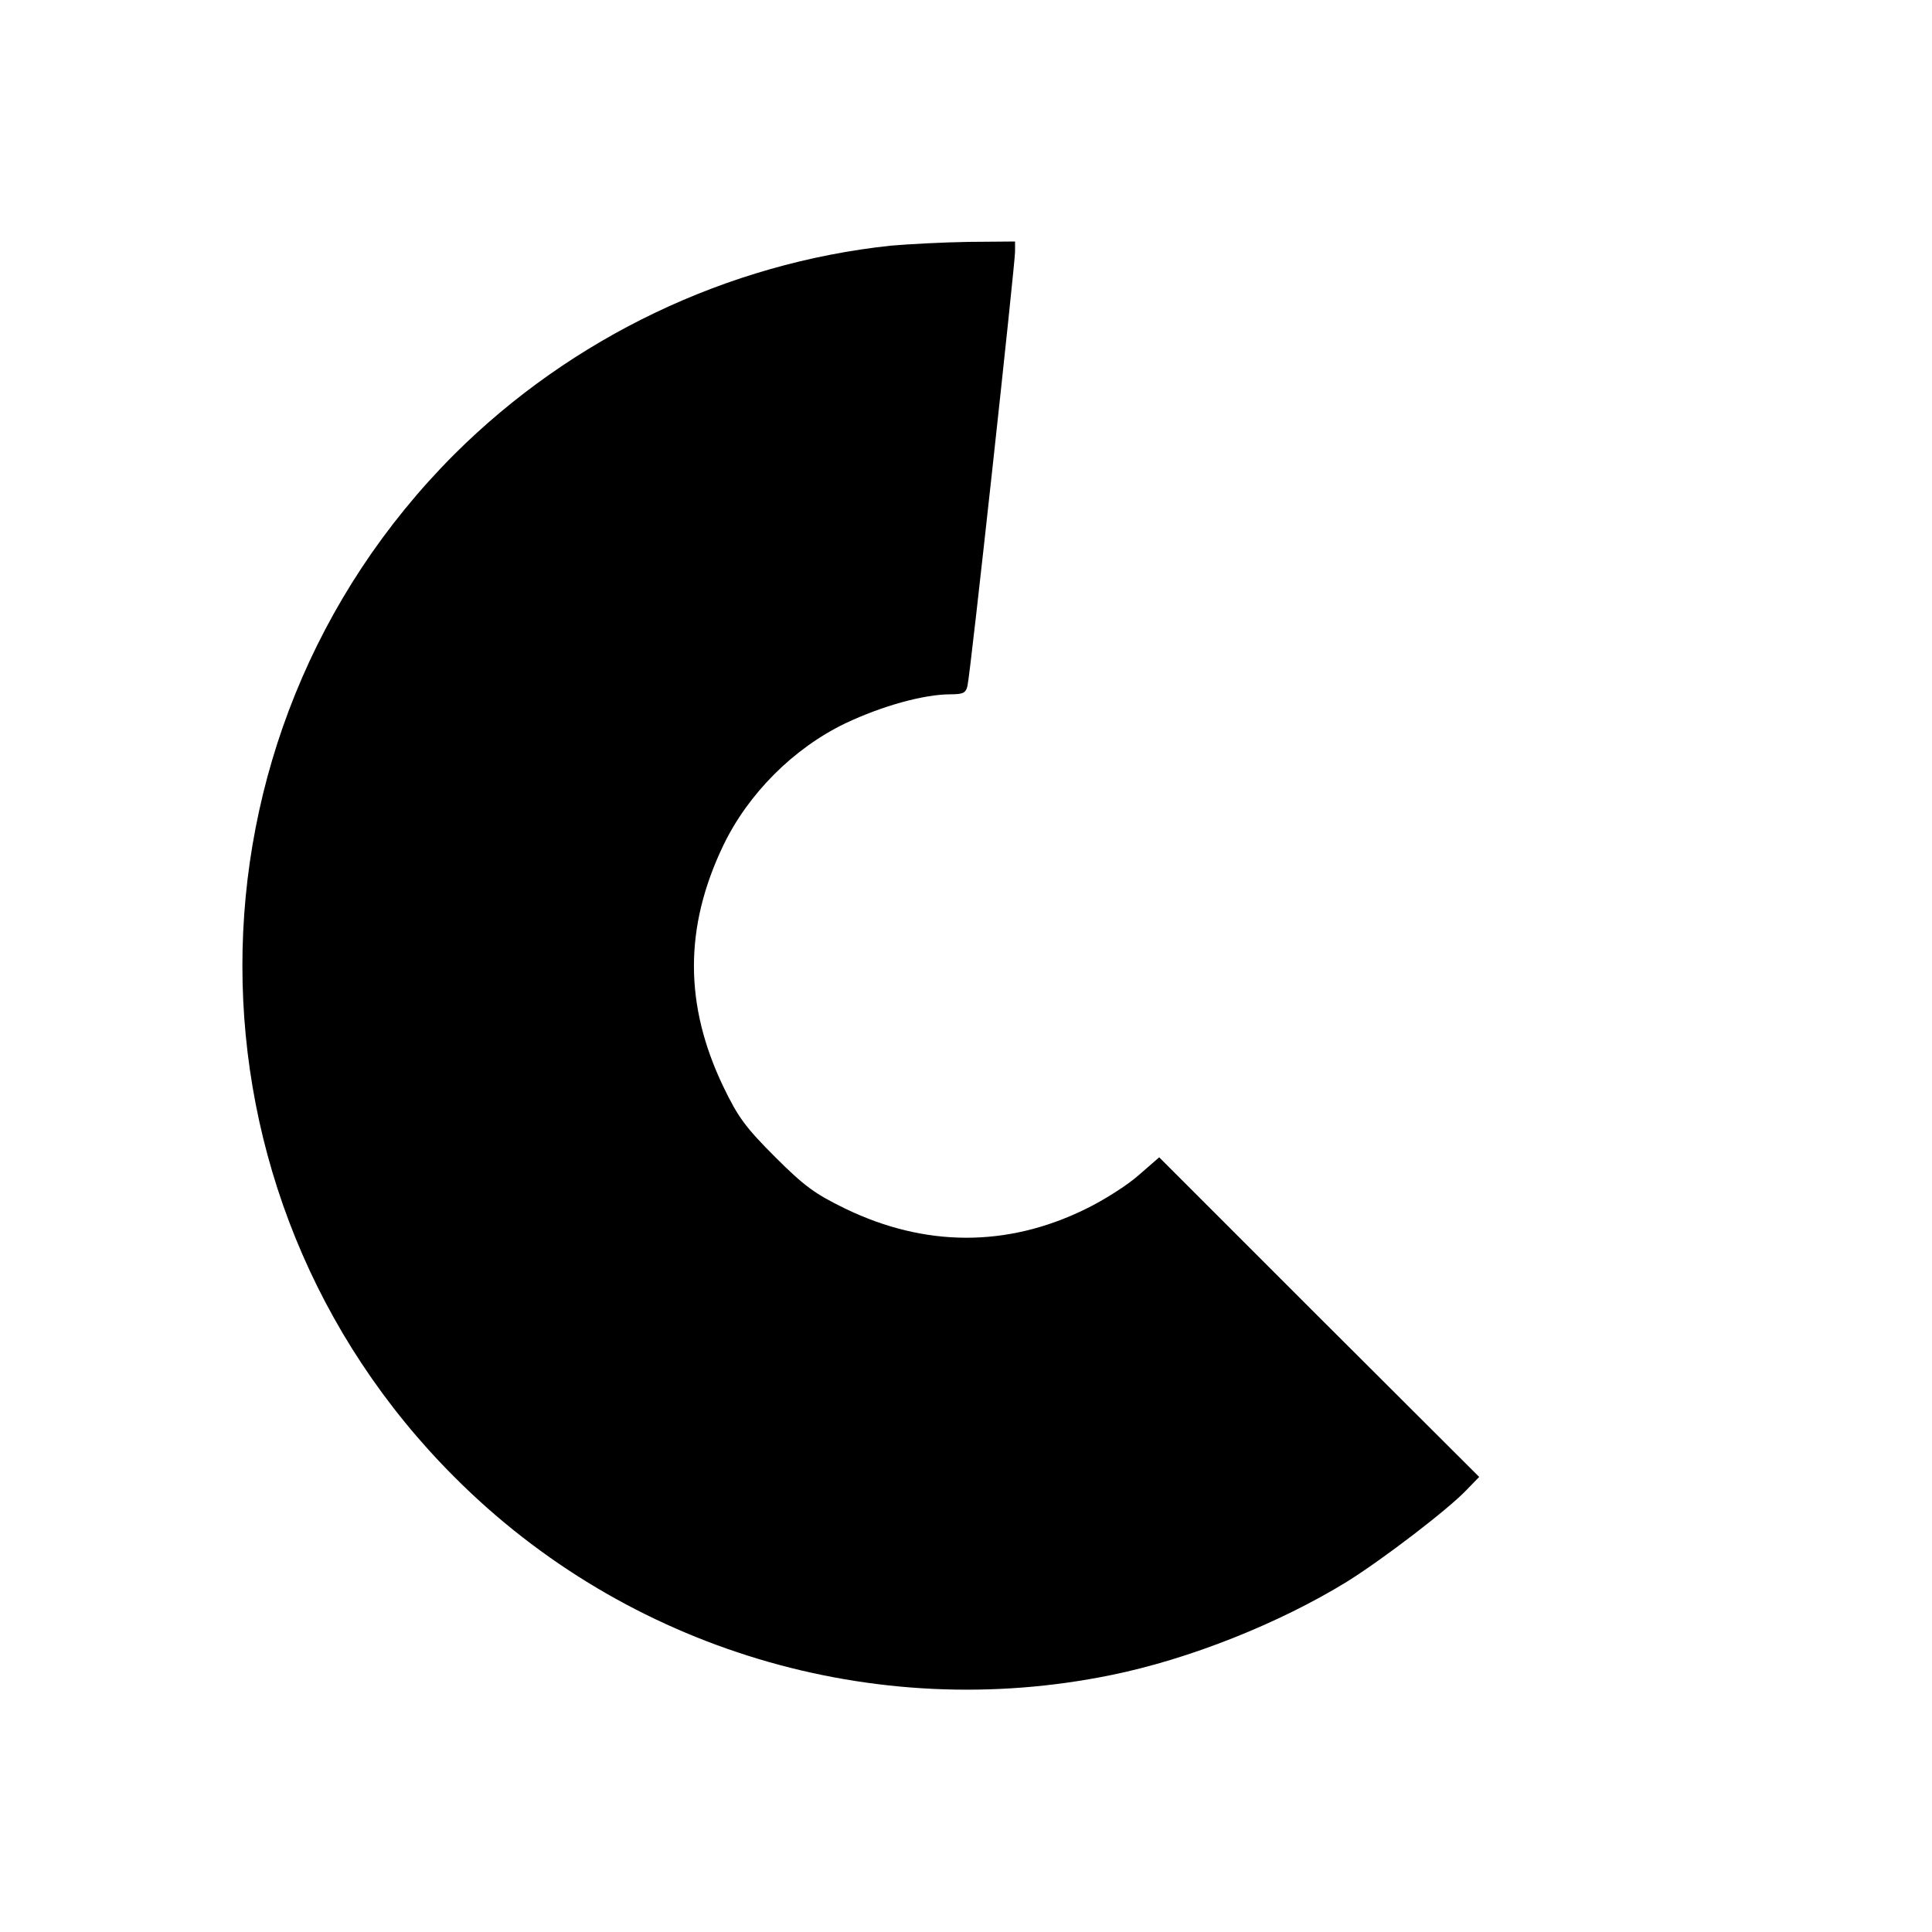
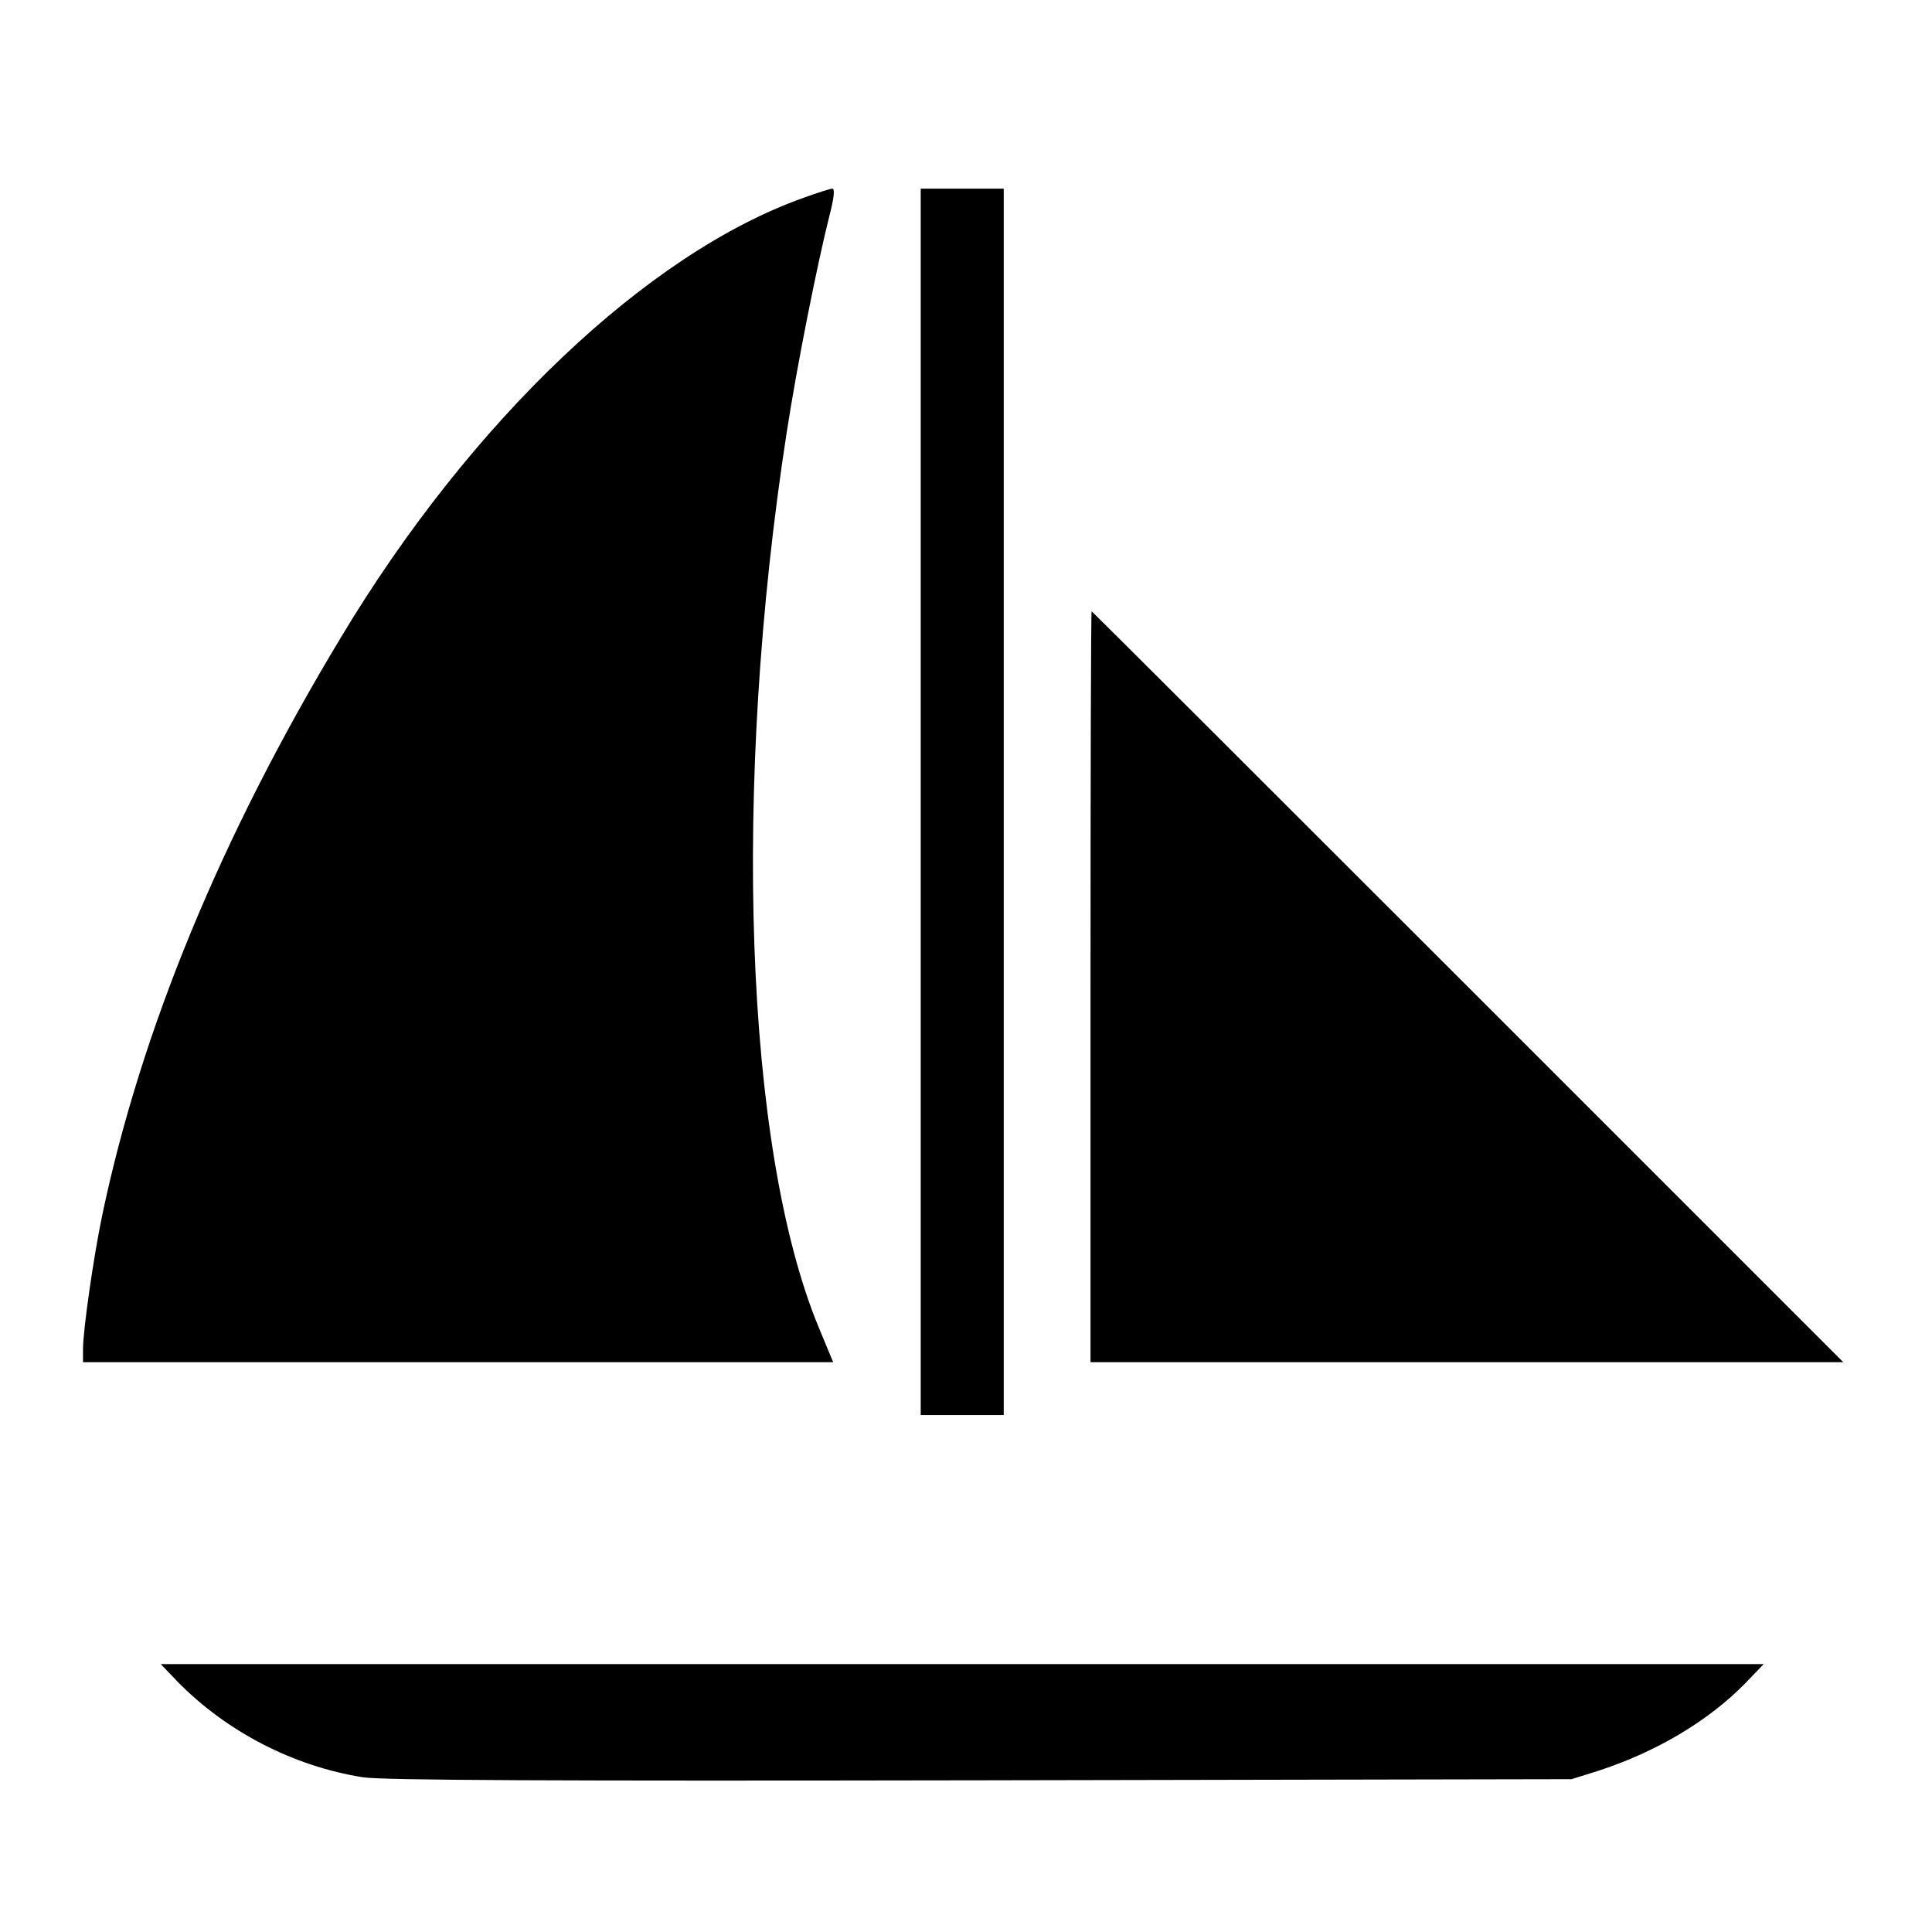
<svg xmlns="http://www.w3.org/2000/svg" version="1.0" width="512pt" height="512pt" viewBox="0 0 512 512" preserveAspectRatio="xMidYMid meet">
  <g transform="translate(0,512) scale(0.1,-0.1)" fill="#000000" stroke="none">
-     <path d="M2361 4469 c-433 -46 -846 -243 -1157 -553 -749 -750 -749 -1962 1 -2711 455 -456 1111 -653 1740 -524 207 42 445 137 624 247 95 59 270 193 318 244 l33 34 -424 423 -424 424 -54 -47 c-29 -26 -93 -67 -143 -91 -207 -101 -424 -100 -635 2 -80 39 -108 59 -186 137 -78 78 -98 105 -137 186 -104 217 -104 423 0 640 66 137 186 257 323 323 97 46 208 77 279 77 34 0 41 4 45 23 8 33 126 1118 126 1150 l0 27 -122 -1 c-68 -1 -161 -6 -207 -10z" />
+     <path d="M2130 4596 c-414 -147 -882 -591 -1227 -1166 -317 -526 -529 -1040 -632 -1530 -23 -110 -51 -305 -51 -355 l0 -35 994 0 994 0 -39 94 c-196 475 -229 1434 -84 2371 27 176 81 446 113 573 12 46 15 72 8 72 -6 0 -40 -11 -76 -24z" />
+     <path d="M2440 2995 l0 -1625 110 0 110 0 0 1625 0 1625 -110 0 -110 0 0 -1625z" />
+     <path d="M2890 2505 l0 -995 997 0 998 0 -995 995 c-547 547 -996 995 -997 995 -2 0 -3 -448 -3 -995z" />
+     <path d="M470 664 c130 -133 308 -225 492 -254 53 -8 501 -10 1638 -8 l1565 3 70 22 c154 50 292 132 390 232 l49 51 -2124 0 -2124 0 44 -46z" />
  </g>
</svg>
